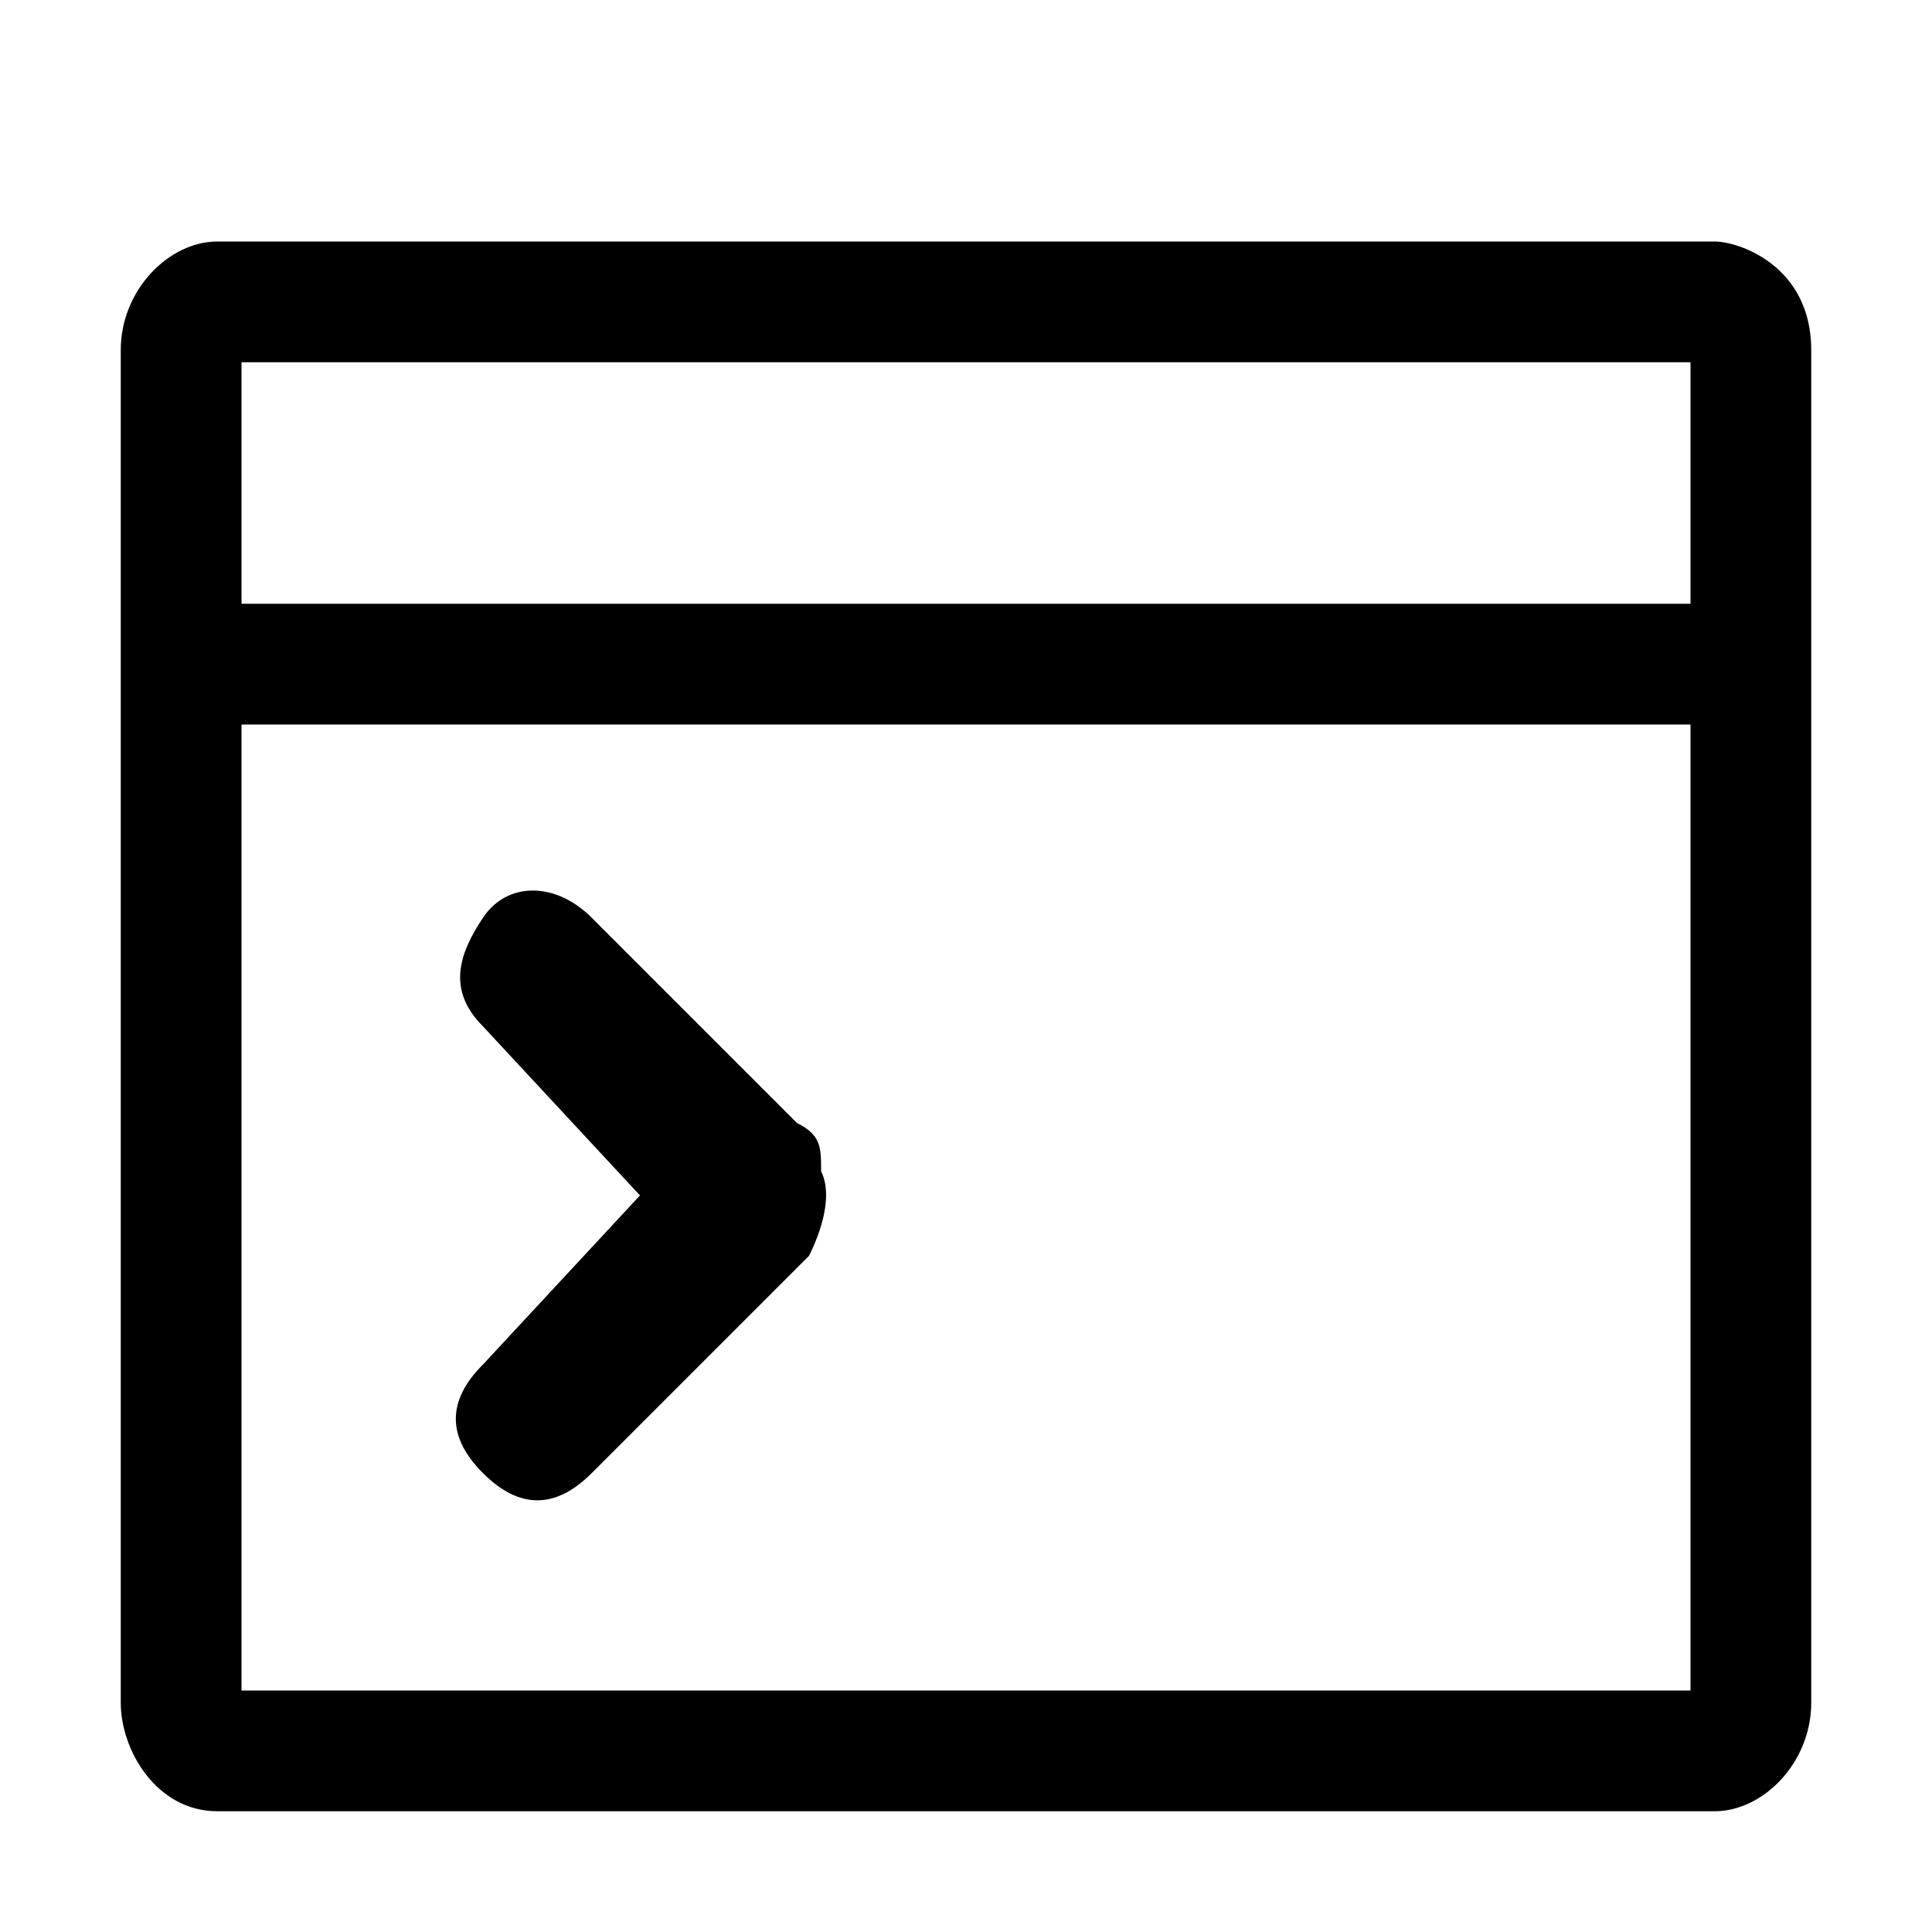
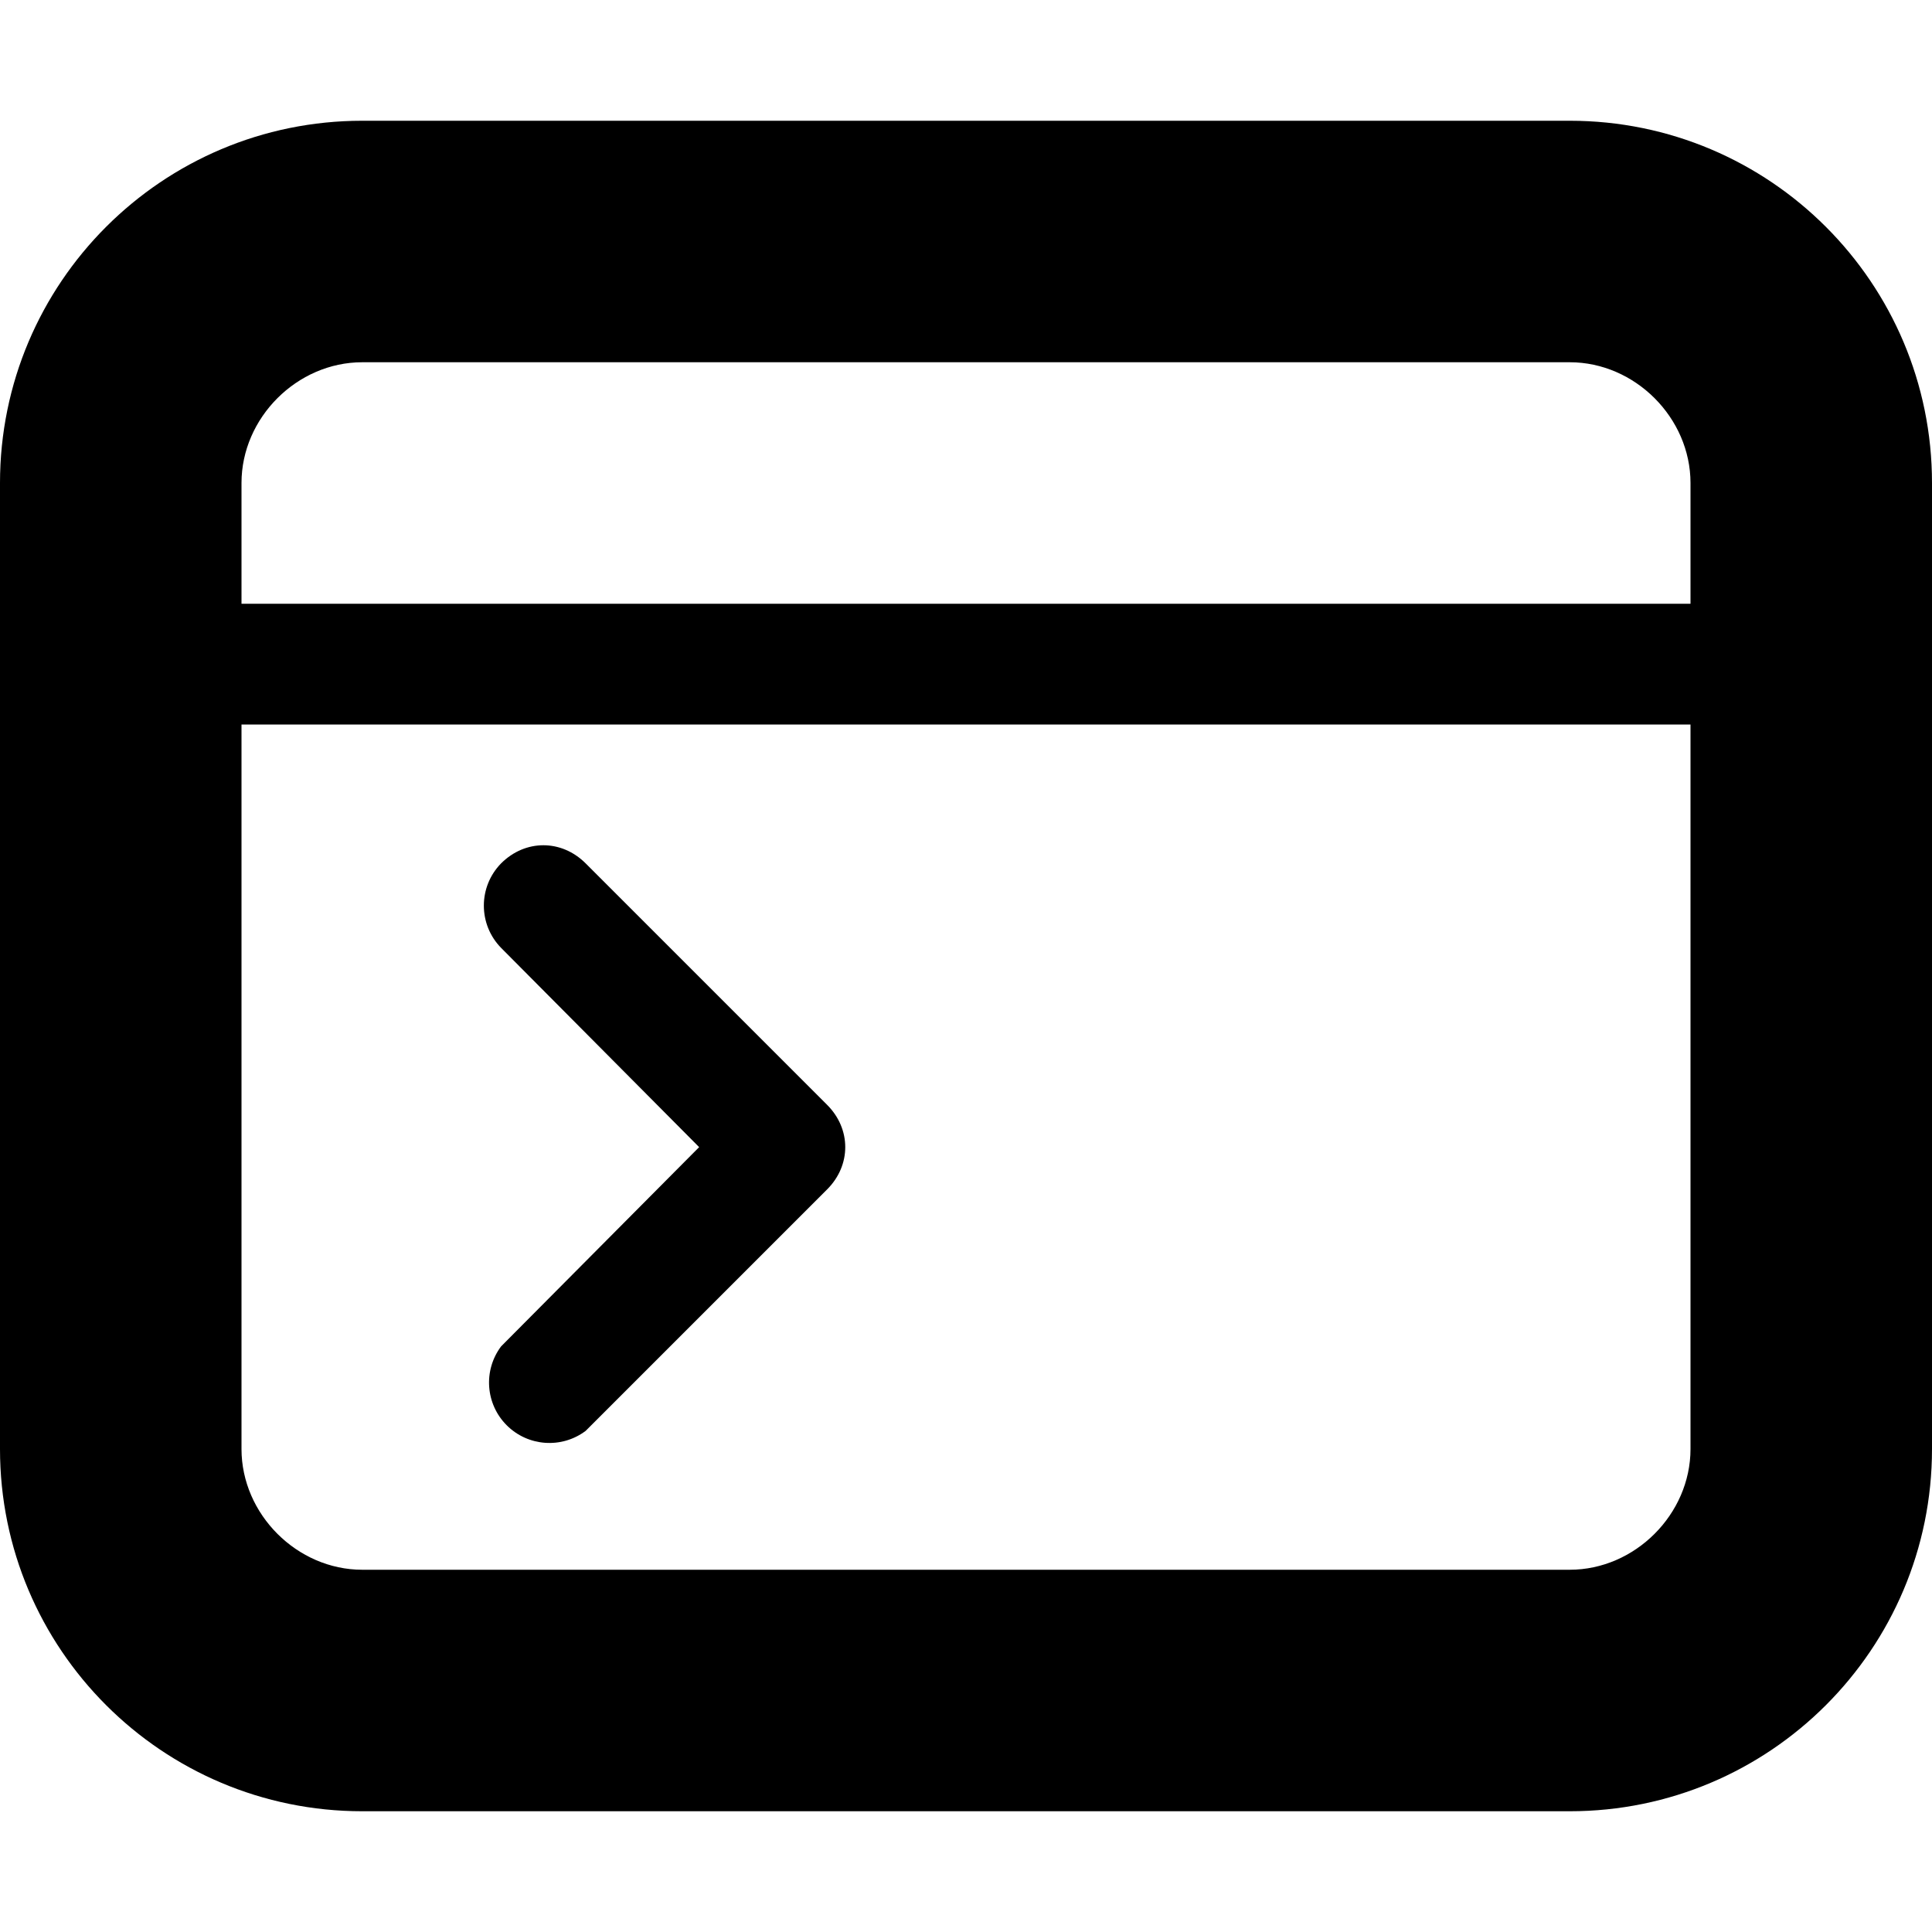
- <svg xmlns="http://www.w3.org/2000/svg" viewBox="0 0 16 16" fill="context-fill #0b0b0b">
-   <path d="M6.8 9.7c0-.2 0-.3-.2-.4L4.9 7.6c-.3-.3-.7-.3-.9 0s-.3.6 0 .9l1.3 1.4L4 11.3c-.3.3-.3.6 0 .9s.6.3.9 0l1.8-1.8c.1-.2.2-.5.1-.7z" />
-   <path d="M14.2 2H1.8c-.4 0-.8.4-.8.9v11.2c0 .4.3.9.8.9h12.4c.4 0 .8-.4.8-.9V2.9c0-.7-.6-.9-.8-.9zM14 14H2V6h12v8zm0-9H2V3h12v2z" />
+ <svg xmlns="http://www.w3.org/2000/svg" width="16" height="16" viewBox="0 0 16 16" fill="context-fill #0c0c0d">
+   <path d="M13 1a3 3 0 0 1 3 3v8a3 3 0 0 1-3 3H3a3 3 0 0 1-3-3V4a3 3 0 0 1 3-3h10zm0 2H3c-.54 0-1 .46-1 1v1h12V4c0-.54-.46-1-1-1zm1 3H2v6c0 .54.46 1 1 1h10c.54 0 1-.46 1-1V6z" />
+   <path d="M4.15 7.15c.2-.2.5-.2.7 0l2 2c.2.2.2.5 0 .7l-2 2a.5.5 0 0 1-.7-.7L5.79 9.5 4.15 7.85a.5.5 0 0 1 0-.7z" />
</svg>
